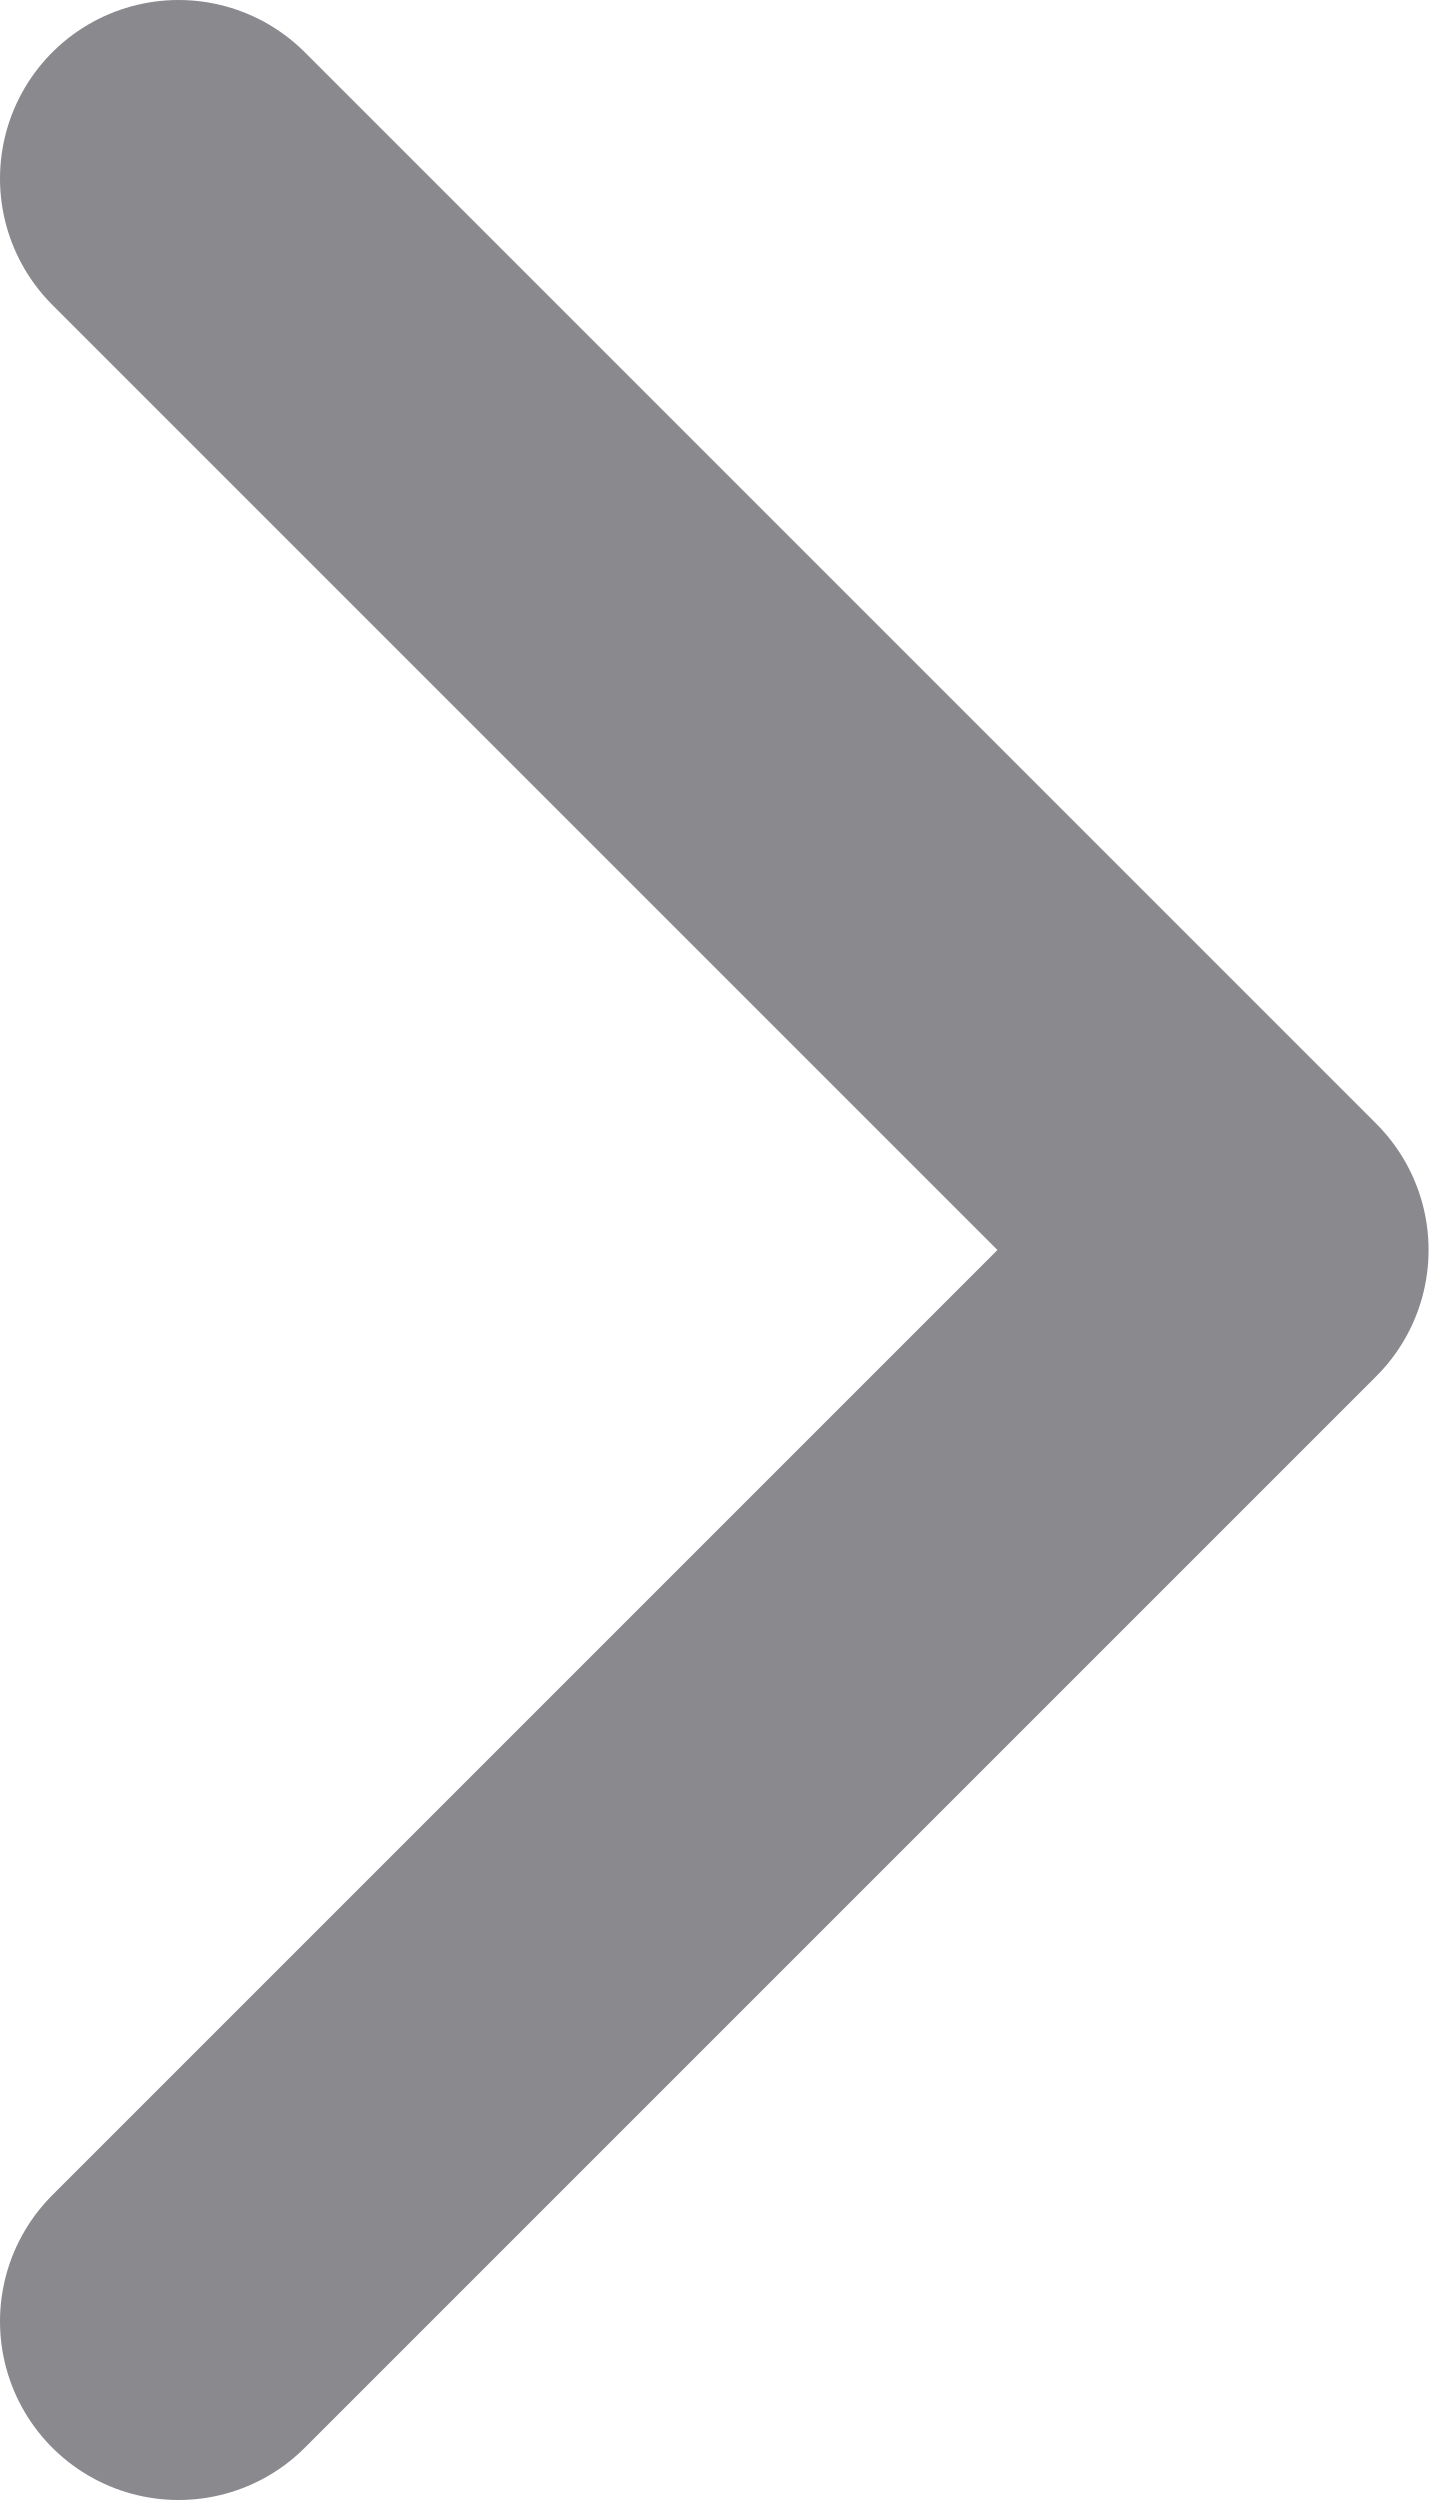
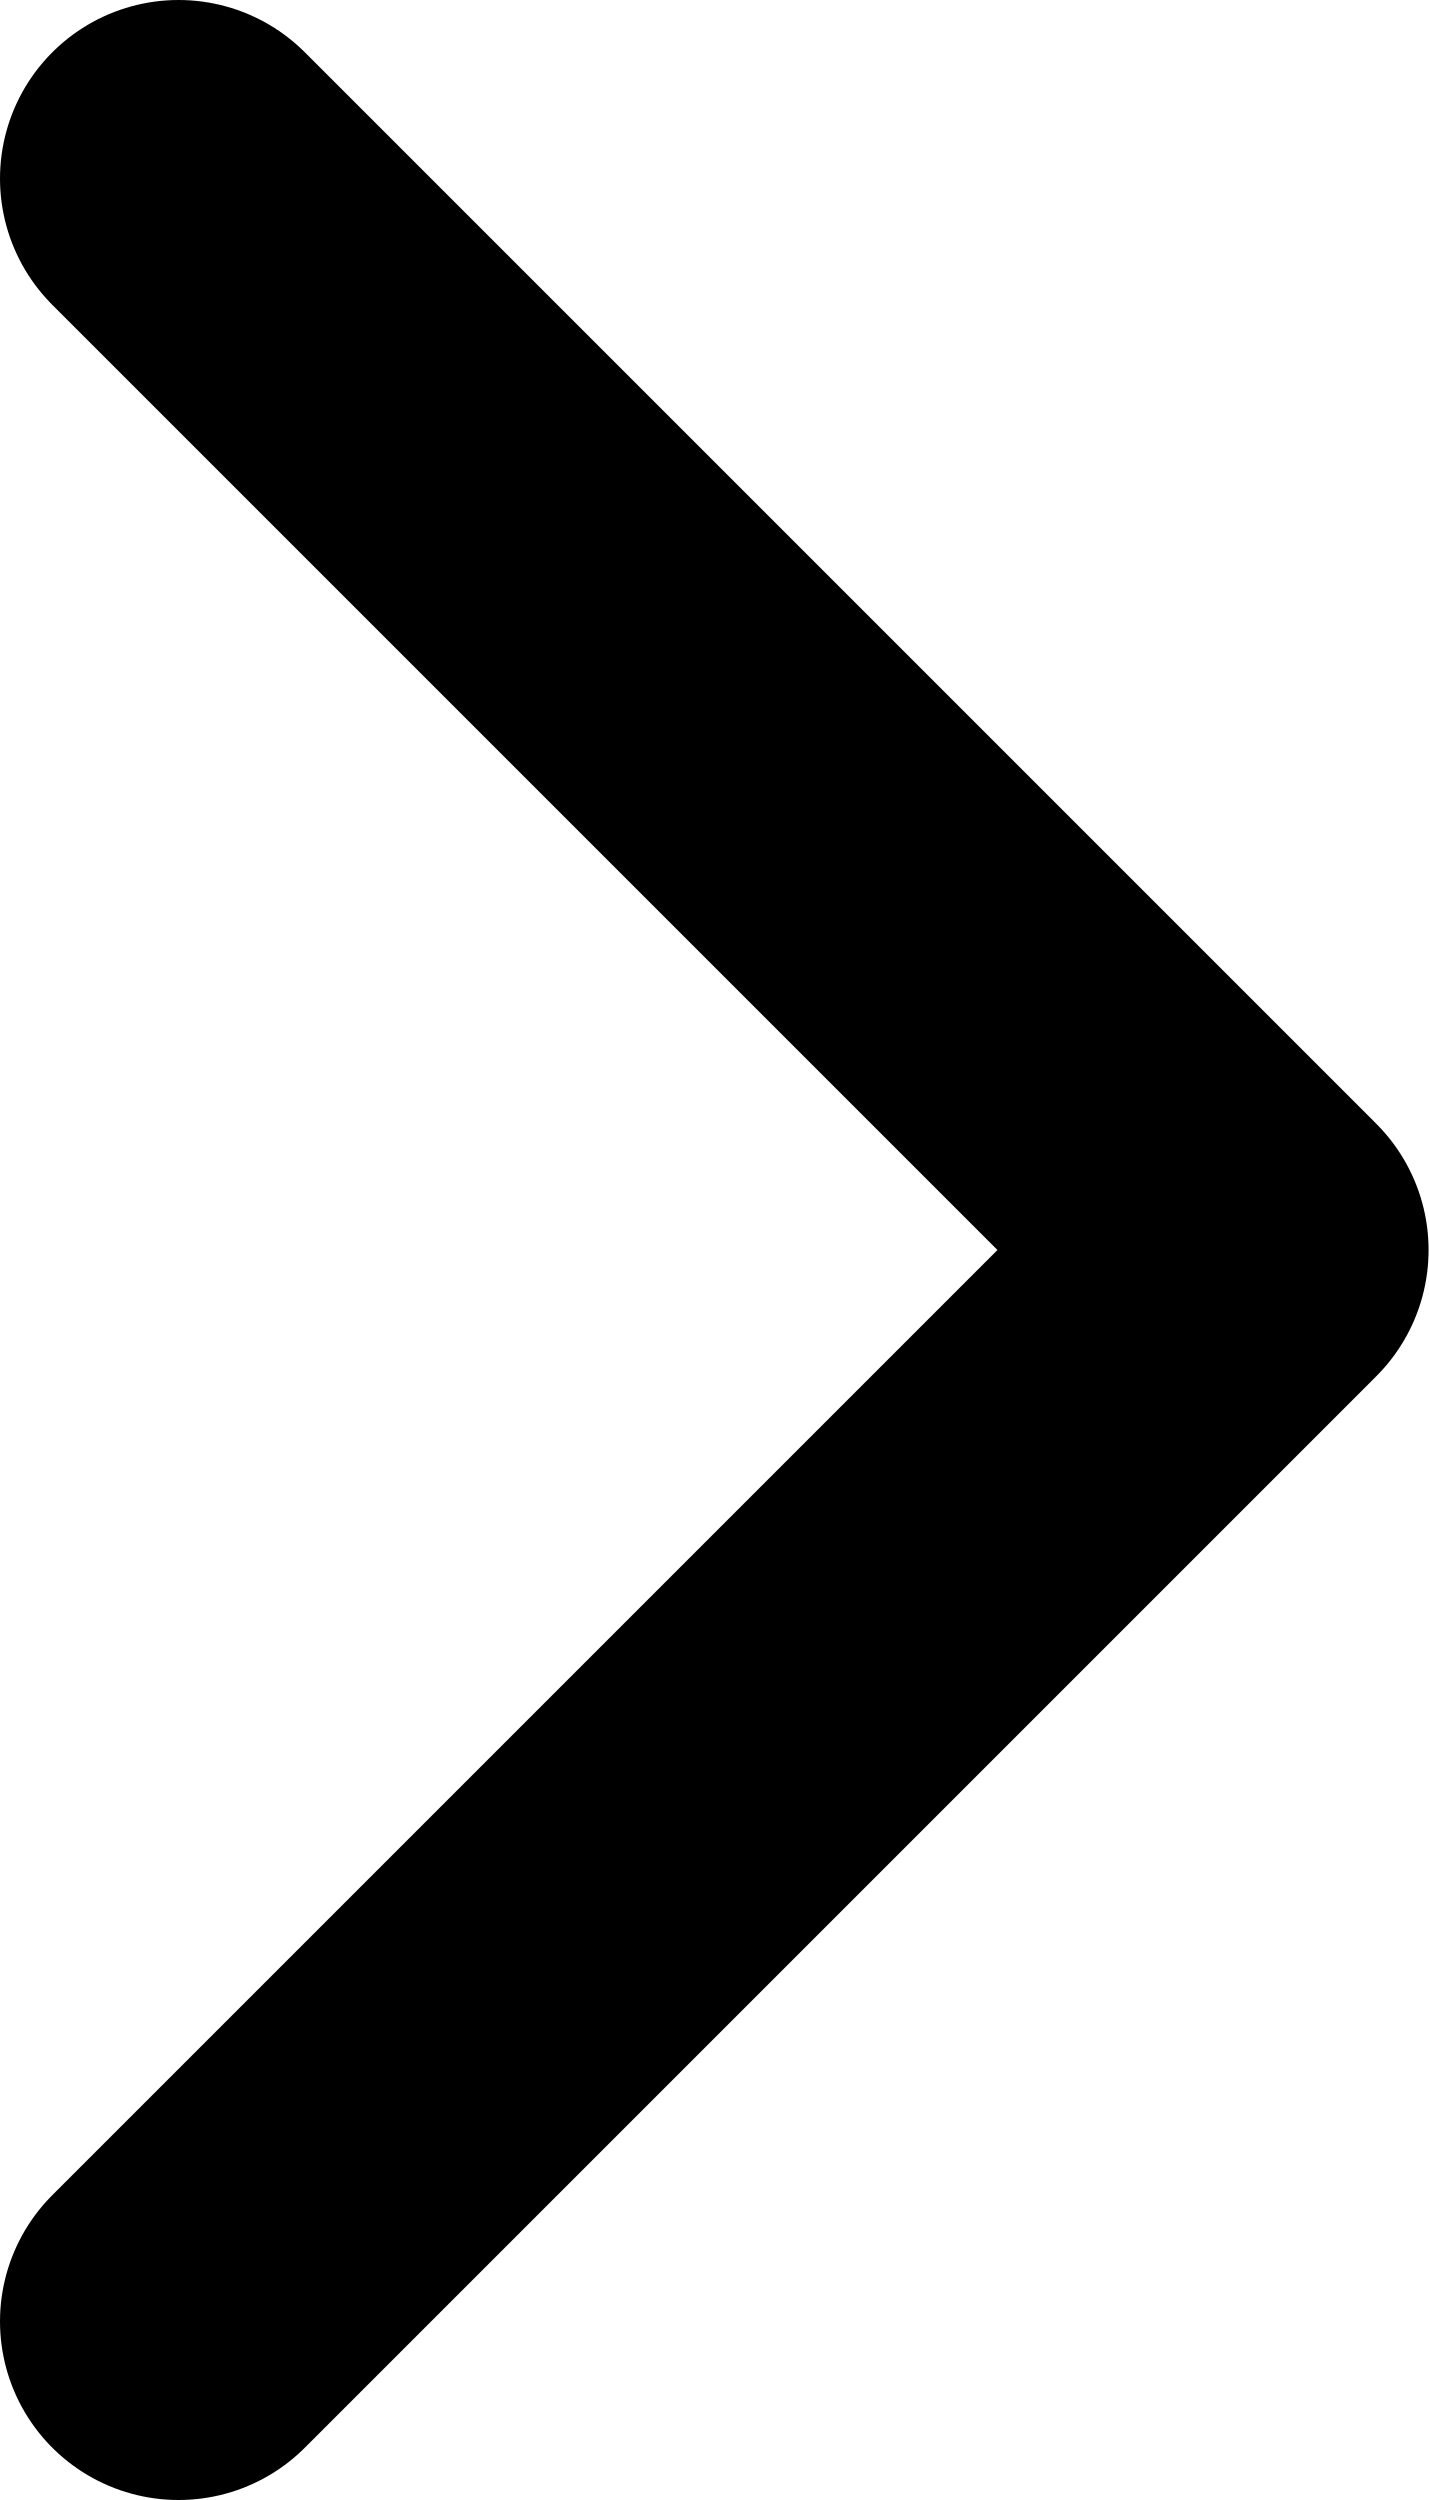
<svg xmlns="http://www.w3.org/2000/svg" width="8" height="14" viewBox="0 0 8 14" fill="none">
-   <path d="M1 13L7 7L1 1" stroke="#89898E" stroke-width="2" stroke-linecap="round" stroke-linejoin="round" />
+   <path d="M1 13L7 7L1 1" stroke="currentColor" stroke-width="2" stroke-linecap="round" stroke-linejoin="round" />
</svg>
